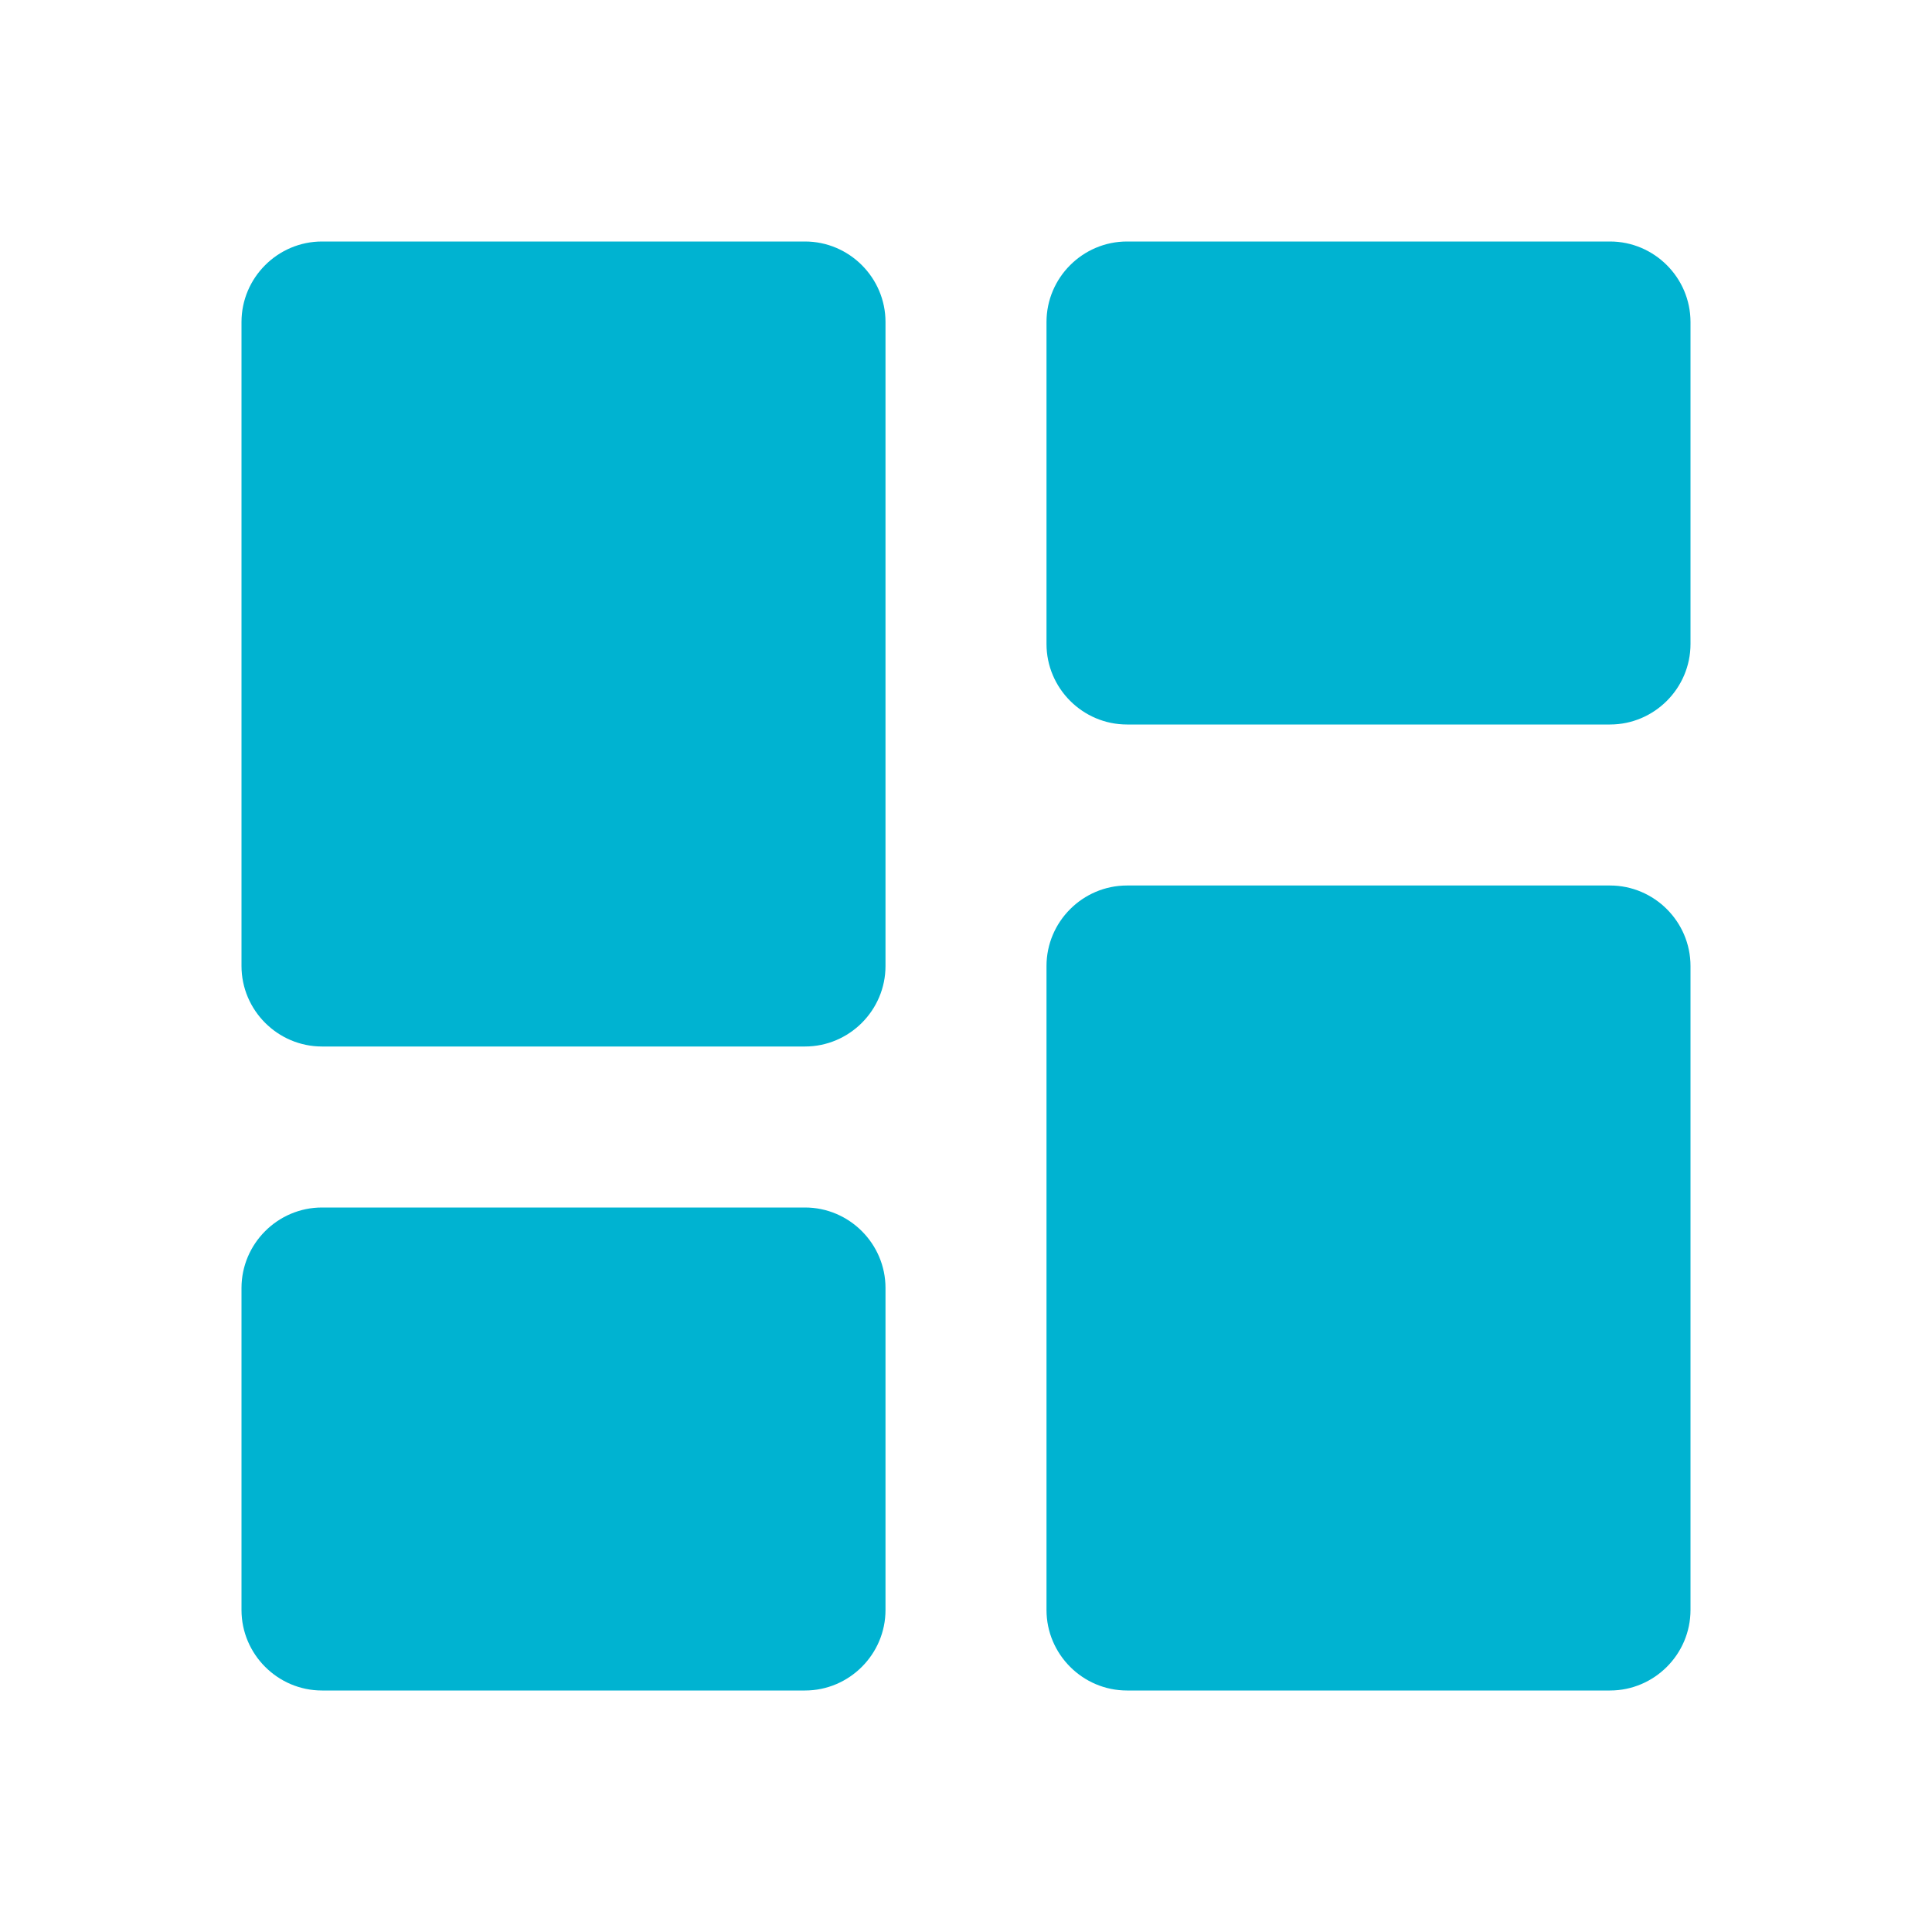
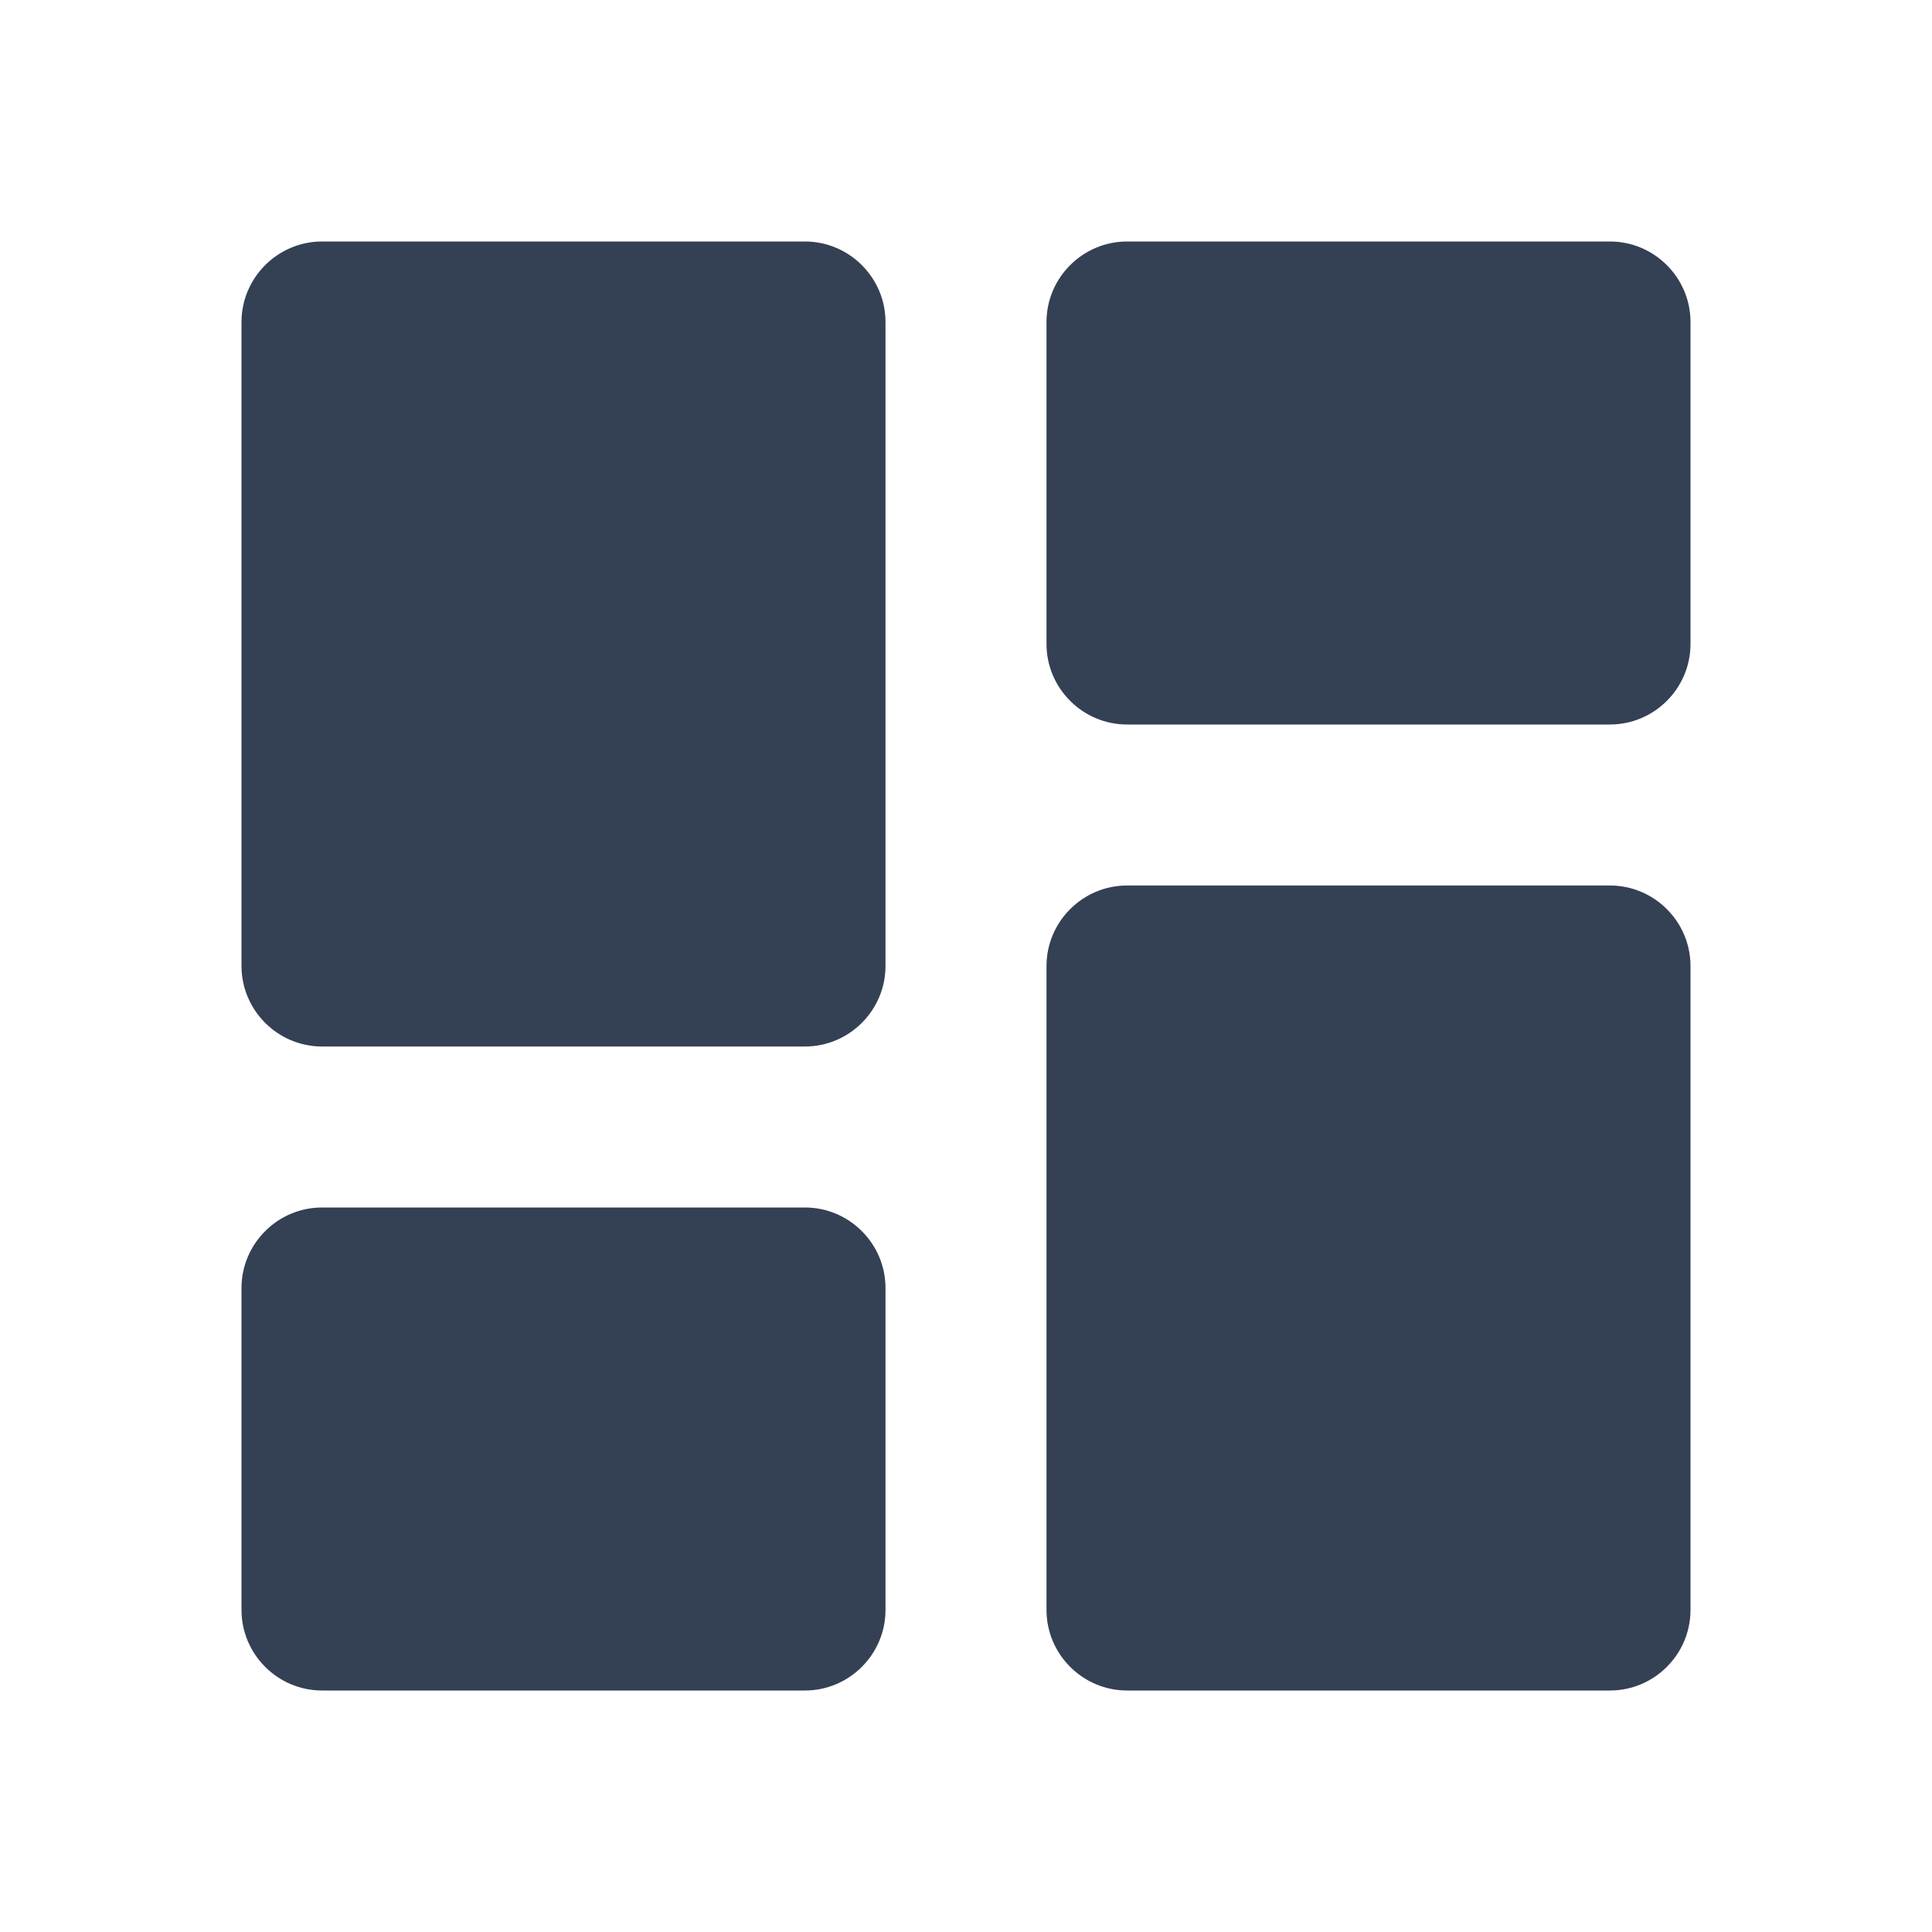
<svg xmlns="http://www.w3.org/2000/svg" width="24" height="24" viewBox="0 0 24 24" fill="none">
  <g id="ic:round-dashboard">
-     <path id="Vector" d="M4 13H10C10.55 13 11 12.55 11 12V4C11 3.45 10.55 3 10 3H4C3.45 3 3 3.45 3 4V12C3 12.55 3.45 13 4 13ZM4 21H10C10.55 21 11 20.55 11 20V16C11 15.45 10.55 15 10 15H4C3.45 15 3 15.45 3 16V20C3 20.55 3.45 21 4 21ZM14 21H20C20.55 21 21 20.55 21 20V12C21 11.45 20.55 11 20 11H14C13.45 11 13 11.45 13 12V20C13 20.55 13.45 21 14 21ZM13 4V8C13 8.55 13.45 9 14 9H20C20.55 9 21 8.55 21 8V4C21 3.45 20.55 3 20 3H14C13.45 3 13 3.45 13 4Z" fill="#00B3D1" />
+     <path id="Vector" d="M4 13H10C10.55 13 11 12.55 11 12V4C11 3.45 10.55 3 10 3H4C3.45 3 3 3.45 3 4V12C3 12.55 3.45 13 4 13ZM4 21H10C10.55 21 11 20.55 11 20V16C11 15.45 10.55 15 10 15H4C3.45 15 3 15.45 3 16V20C3 20.55 3.45 21 4 21ZM14 21H20C20.55 21 21 20.55 21 20V12C21 11.45 20.55 11 20 11H14C13.45 11 13 11.45 13 12V20C13 20.55 13.45 21 14 21ZM13 4V8C13 8.55 13.45 9 14 9H20C20.55 9 21 8.55 21 8V4C21 3.45 20.55 3 20 3H14C13.45 3 13 3.45 13 4Z" fill="#344054" />
  </g>
</svg>
